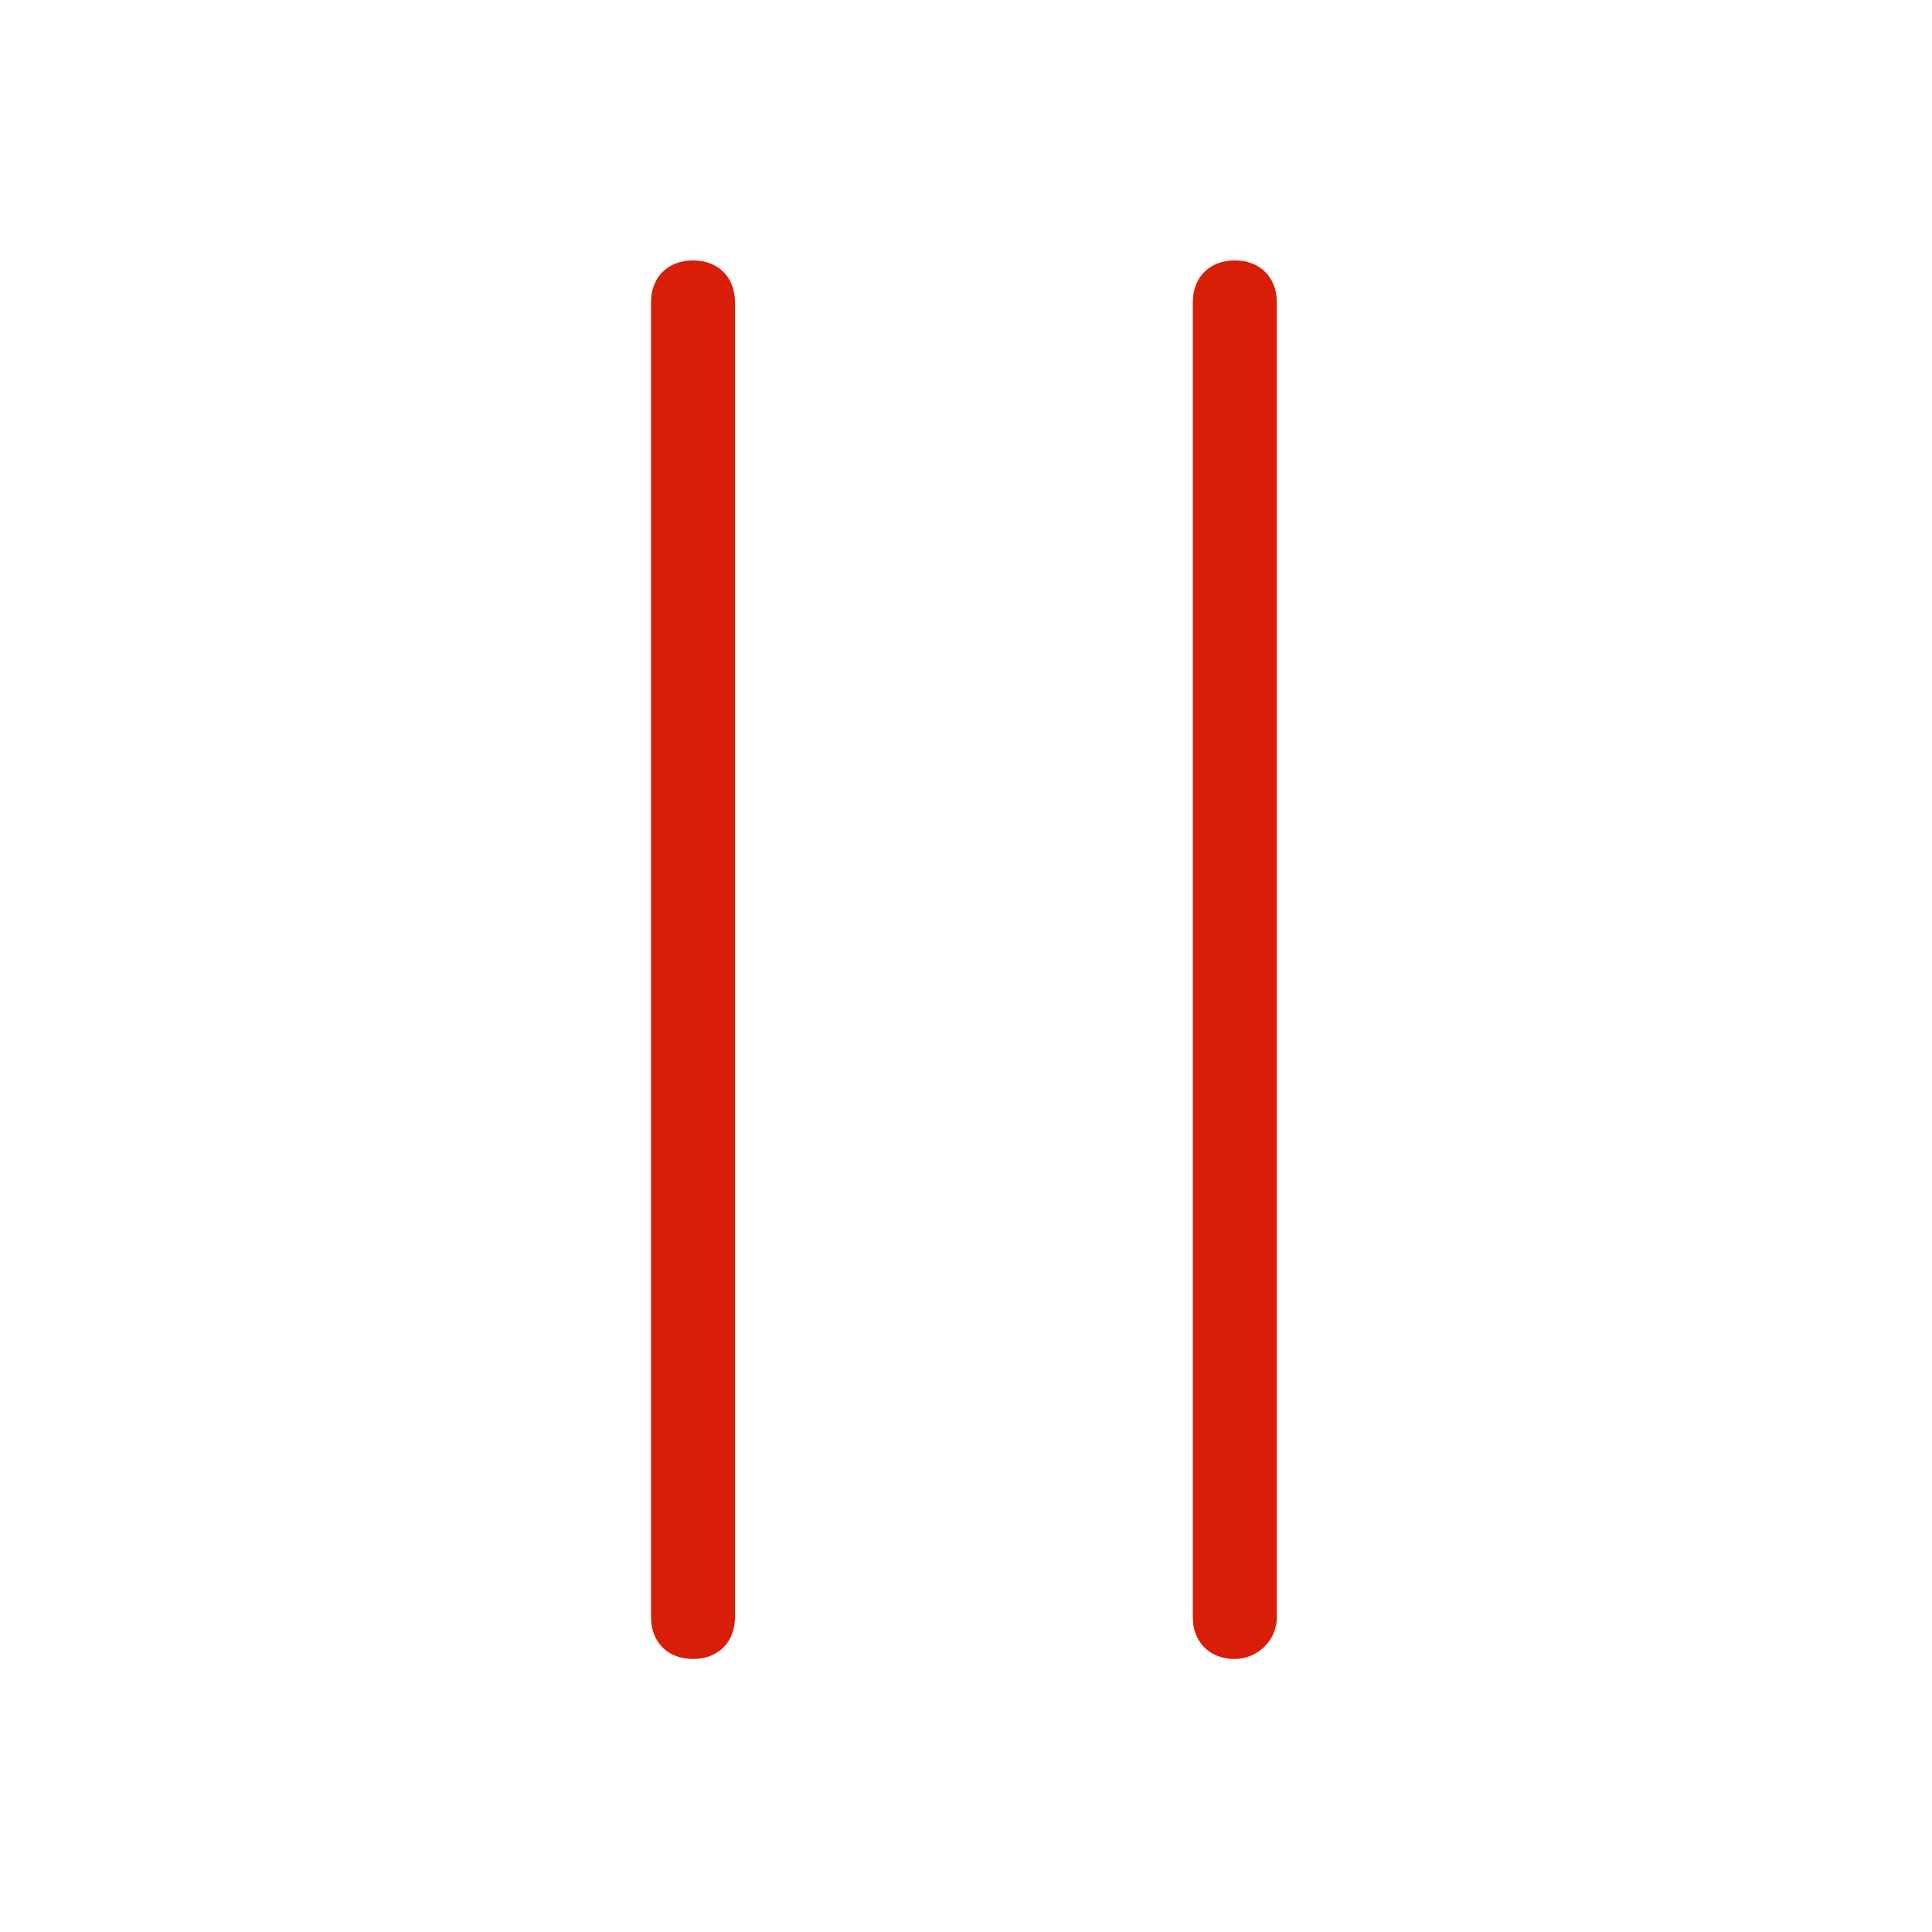
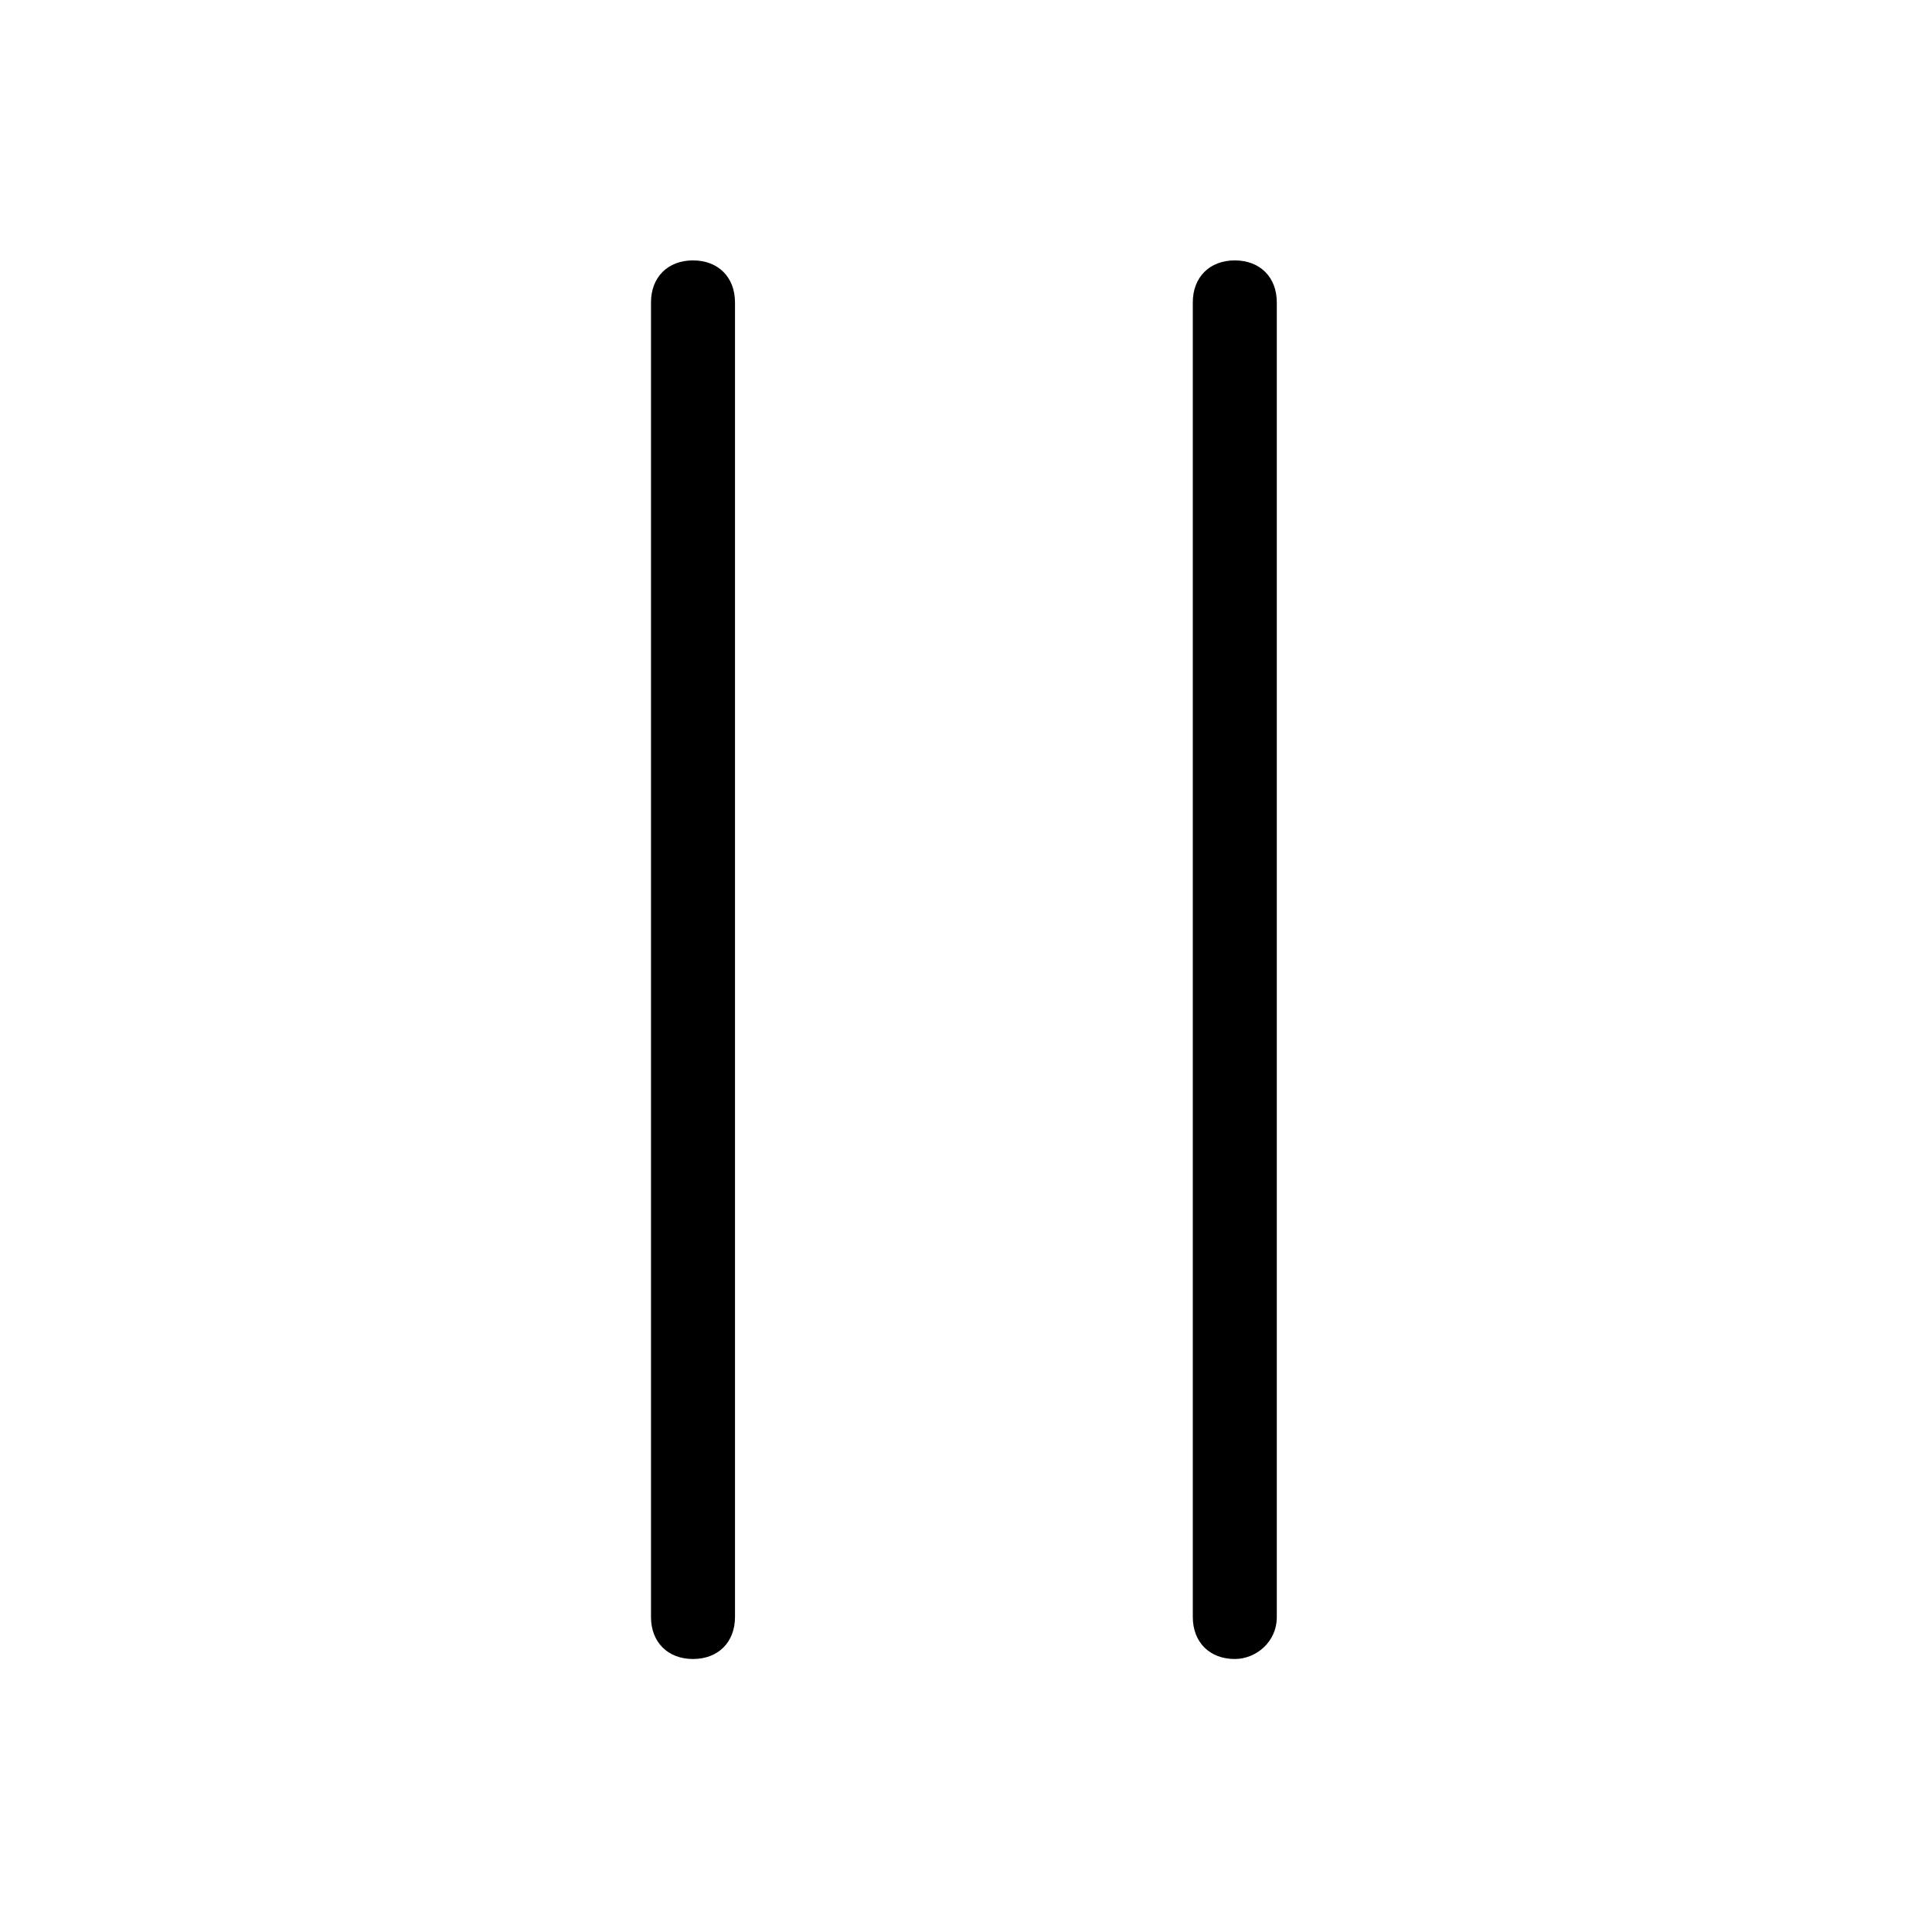
- <svg xmlns="http://www.w3.org/2000/svg" class="icon" width="19px" height="19.00px" viewBox="0 0 1024 1024" version="1.1">
-   <path fill="#d81e06" d="M367.304 879.304c-13.357 0-22.261-8.904-22.261-22.261L345.043 160.278c0-13.357 8.904-22.261 22.261-22.261s22.261 8.904 22.261 22.261l0 696.765C389.565 870.4 380.661 879.304 367.304 879.304zM654.47 879.304c-13.357 0-22.261-8.904-22.261-22.261L632.209 160.278c0-13.357 8.904-22.261 22.261-22.261s22.261 8.904 22.261 22.261l0 696.765C676.73 870.4 665.6 879.304 654.47 879.304z" />
+ <svg xmlns="http://www.w3.org/2000/svg" viewBox="0 0 1024 1024">
+   <path d="M367.304 879.304c-13.356 0-22.26-8.904-22.26-22.26V160.277c0-13.356 8.904-22.26 22.26-22.26s22.261 8.904 22.261 22.26v696.765c0 13.357-8.904 22.261-22.26 22.261zm287.166 0c-13.357 0-22.261-8.904-22.261-22.26V160.277c0-13.356 8.904-22.26 22.26-22.26s22.261 8.904 22.261 22.26v696.765c0 13.357-11.13 22.261-22.26 22.261z" />
</svg>
